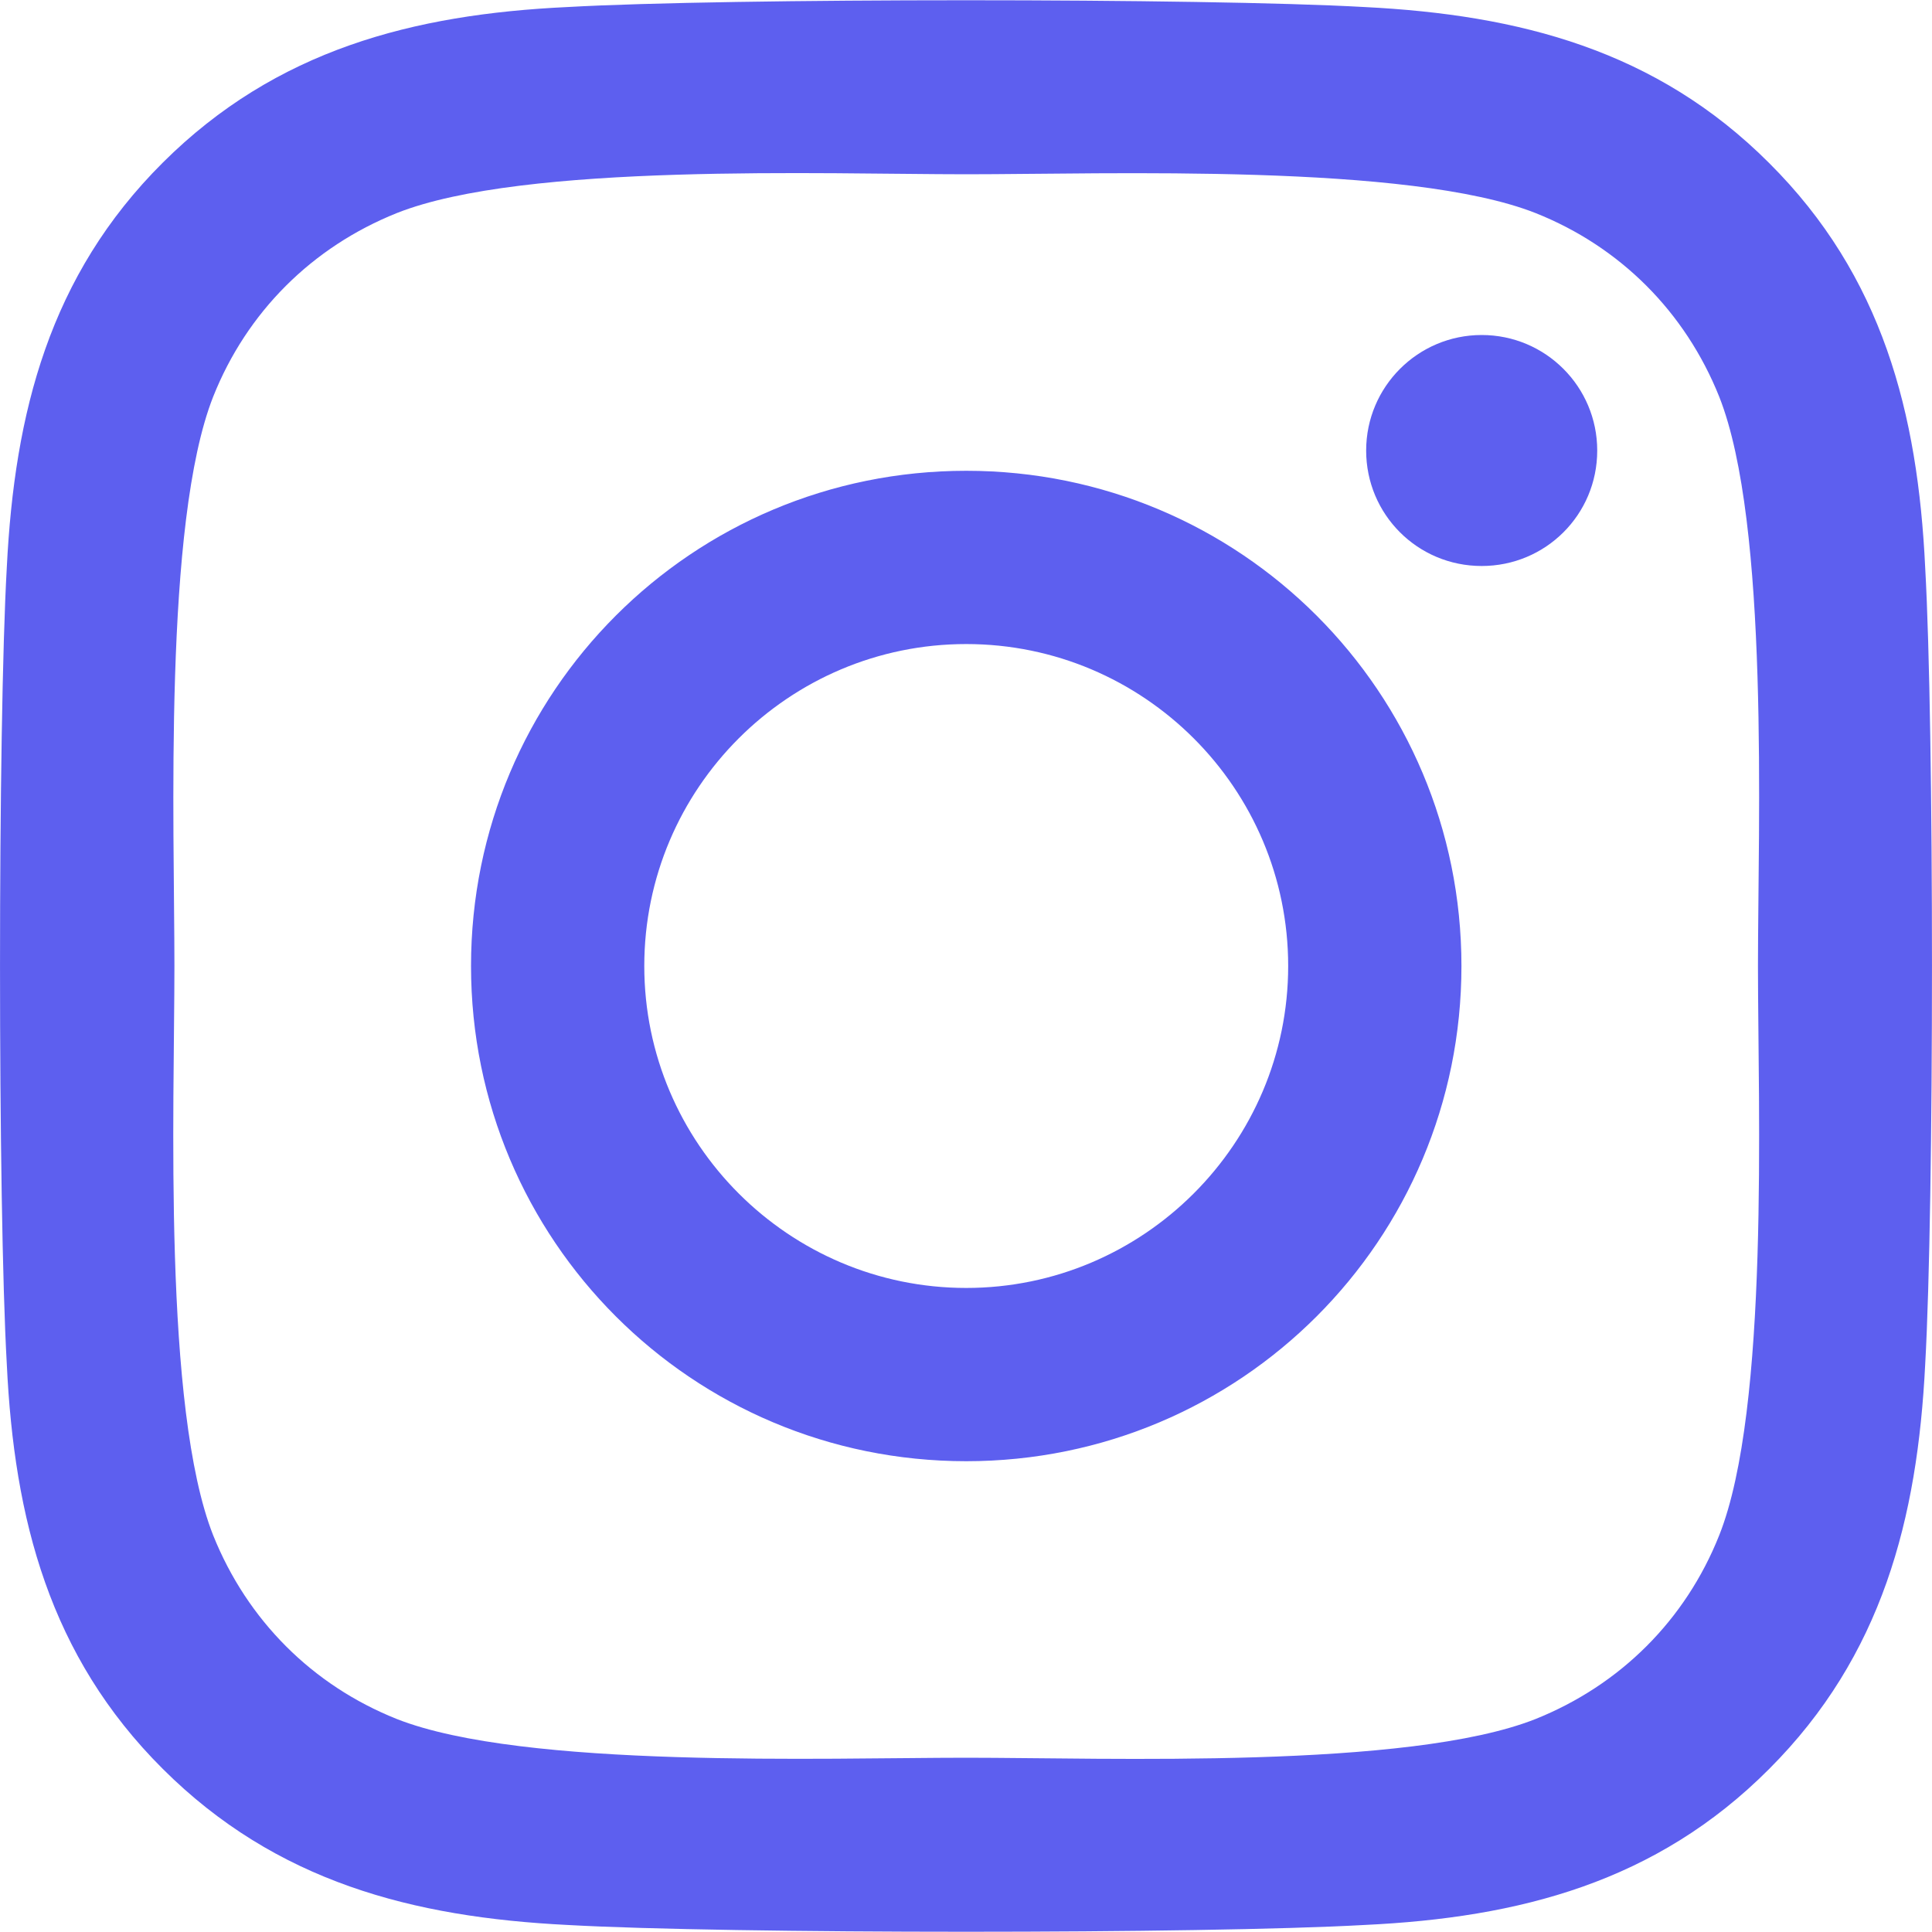
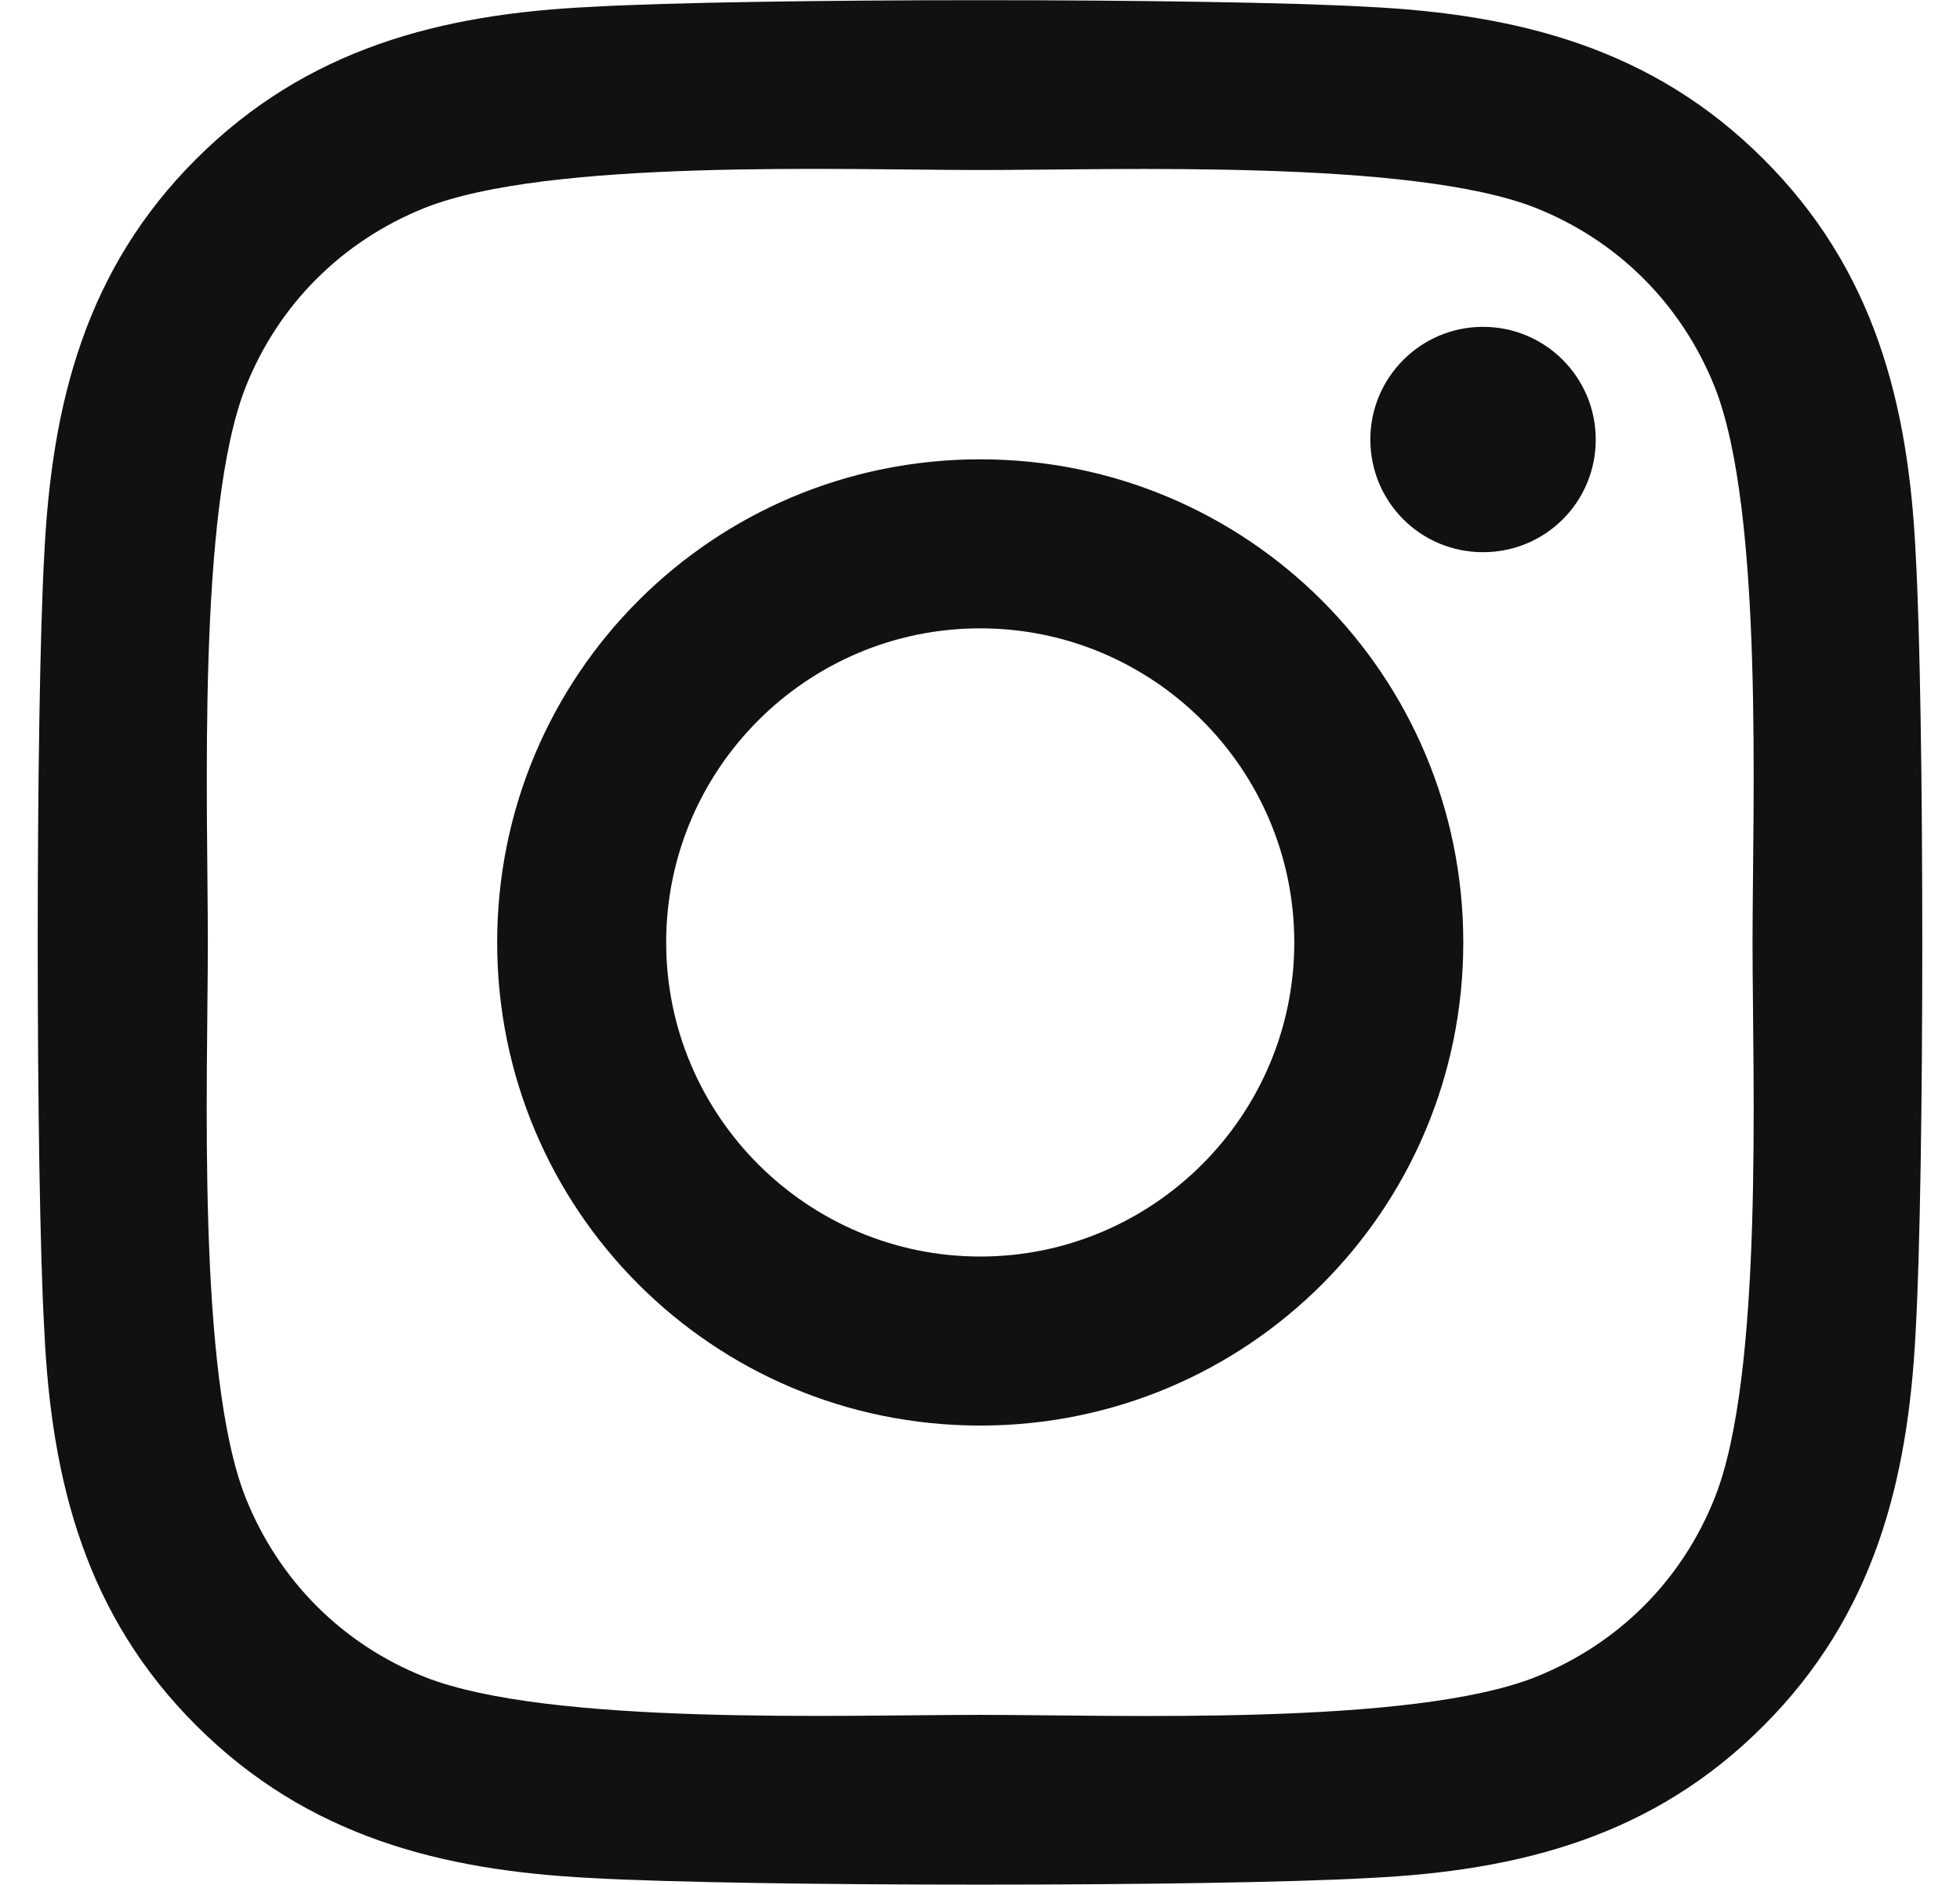
- <svg xmlns="http://www.w3.org/2000/svg" width="25" height="25" viewBox="0 0 25 25" fill="none">
-   <path d="M12.503 6.092C8.956 6.092 6.095 8.953 6.095 12.5C6.095 16.047 8.956 18.908 12.503 18.908C16.05 18.908 18.911 16.047 18.911 12.5C18.911 8.953 16.05 6.092 12.503 6.092ZM12.503 16.666C10.21 16.666 8.337 14.798 8.337 12.5C8.337 10.202 10.205 8.334 12.503 8.334C14.801 8.334 16.669 10.202 16.669 12.5C16.669 14.798 14.795 16.666 12.503 16.666V16.666ZM20.668 5.83C20.668 6.661 19.999 7.324 19.173 7.324C18.342 7.324 17.678 6.655 17.678 5.83C17.678 5.004 18.348 4.335 19.173 4.335C19.999 4.335 20.668 5.004 20.668 5.83ZM24.912 7.347C24.817 5.344 24.36 3.571 22.893 2.11C21.432 0.648 19.658 0.191 17.656 0.091C15.593 -0.026 9.407 -0.026 7.344 0.091C5.347 0.185 3.574 0.643 2.107 2.104C0.64 3.565 0.188 5.339 0.088 7.341C-0.029 9.405 -0.029 15.59 0.088 17.653C0.183 19.656 0.64 21.429 2.107 22.89C3.574 24.352 5.342 24.809 7.344 24.909C9.407 25.026 15.593 25.026 17.656 24.909C19.658 24.815 21.432 24.357 22.893 22.89C24.354 21.429 24.812 19.656 24.912 17.653C25.029 15.59 25.029 9.41 24.912 7.347V7.347ZM22.246 19.868C21.811 20.961 20.969 21.803 19.87 22.244C18.225 22.896 14.321 22.745 12.503 22.745C10.685 22.745 6.775 22.89 5.135 22.244C4.042 21.808 3.2 20.966 2.759 19.868C2.107 18.222 2.257 14.318 2.257 12.5C2.257 10.682 2.112 6.772 2.759 5.132C3.194 4.039 4.037 3.197 5.135 2.757C6.781 2.104 10.685 2.255 12.503 2.255C14.321 2.255 18.231 2.11 19.87 2.757C20.963 3.192 21.806 4.034 22.246 5.132C22.899 6.778 22.748 10.682 22.748 12.5C22.748 14.318 22.899 18.228 22.246 19.868Z" fill="#5D5FEF" />
+ <svg xmlns="http://www.w3.org/2000/svg" width="26" height="25" viewBox="0 0 26 25" fill="none">
+   <path d="M13.003 6.092C9.456 6.092 6.595 8.953 6.595 12.5C6.595 16.047 9.456 18.908 13.003 18.908C16.55 18.908 19.411 16.047 19.411 12.5C19.411 8.953 16.55 6.092 13.003 6.092ZM13.003 16.666C10.71 16.666 8.837 14.798 8.837 12.5C8.837 10.202 10.705 8.334 13.003 8.334C15.301 8.334 17.169 10.202 17.169 12.5C17.169 14.798 15.295 16.666 13.003 16.666V16.666ZM21.168 5.83C21.168 6.661 20.499 7.324 19.673 7.324C18.842 7.324 18.178 6.655 18.178 5.83C18.178 5.004 18.848 4.335 19.673 4.335C20.499 4.335 21.168 5.004 21.168 5.83ZM25.412 7.347C25.317 5.344 24.86 3.571 23.393 2.11C21.932 0.648 20.158 0.191 18.156 0.091C16.093 -0.027 9.907 -0.027 7.844 0.091C5.847 0.185 4.074 0.643 2.607 2.104C1.14 3.565 0.688 5.339 0.588 7.341C0.471 9.405 0.471 15.59 0.588 17.653C0.683 19.656 1.14 21.429 2.607 22.89C4.074 24.352 5.842 24.809 7.844 24.909C9.907 25.026 16.093 25.026 18.156 24.909C20.158 24.814 21.932 24.357 23.393 22.89C24.854 21.429 25.312 19.656 25.412 17.653C25.529 15.59 25.529 9.41 25.412 7.347V7.347ZM22.746 19.867C22.311 20.961 21.469 21.803 20.37 22.243C18.725 22.896 14.821 22.745 13.003 22.745C11.185 22.745 7.275 22.89 5.635 22.243C4.542 21.808 3.7 20.966 3.259 19.867C2.607 18.222 2.757 14.318 2.757 12.5C2.757 10.682 2.612 6.772 3.259 5.132C3.694 4.039 4.537 3.197 5.635 2.757C7.281 2.104 11.185 2.255 13.003 2.255C14.821 2.255 18.731 2.11 20.37 2.757C21.463 3.192 22.306 4.034 22.746 5.132C23.399 6.778 23.248 10.682 23.248 12.5C23.248 14.318 23.399 18.228 22.746 19.867Z" fill="#111111" />
</svg>
